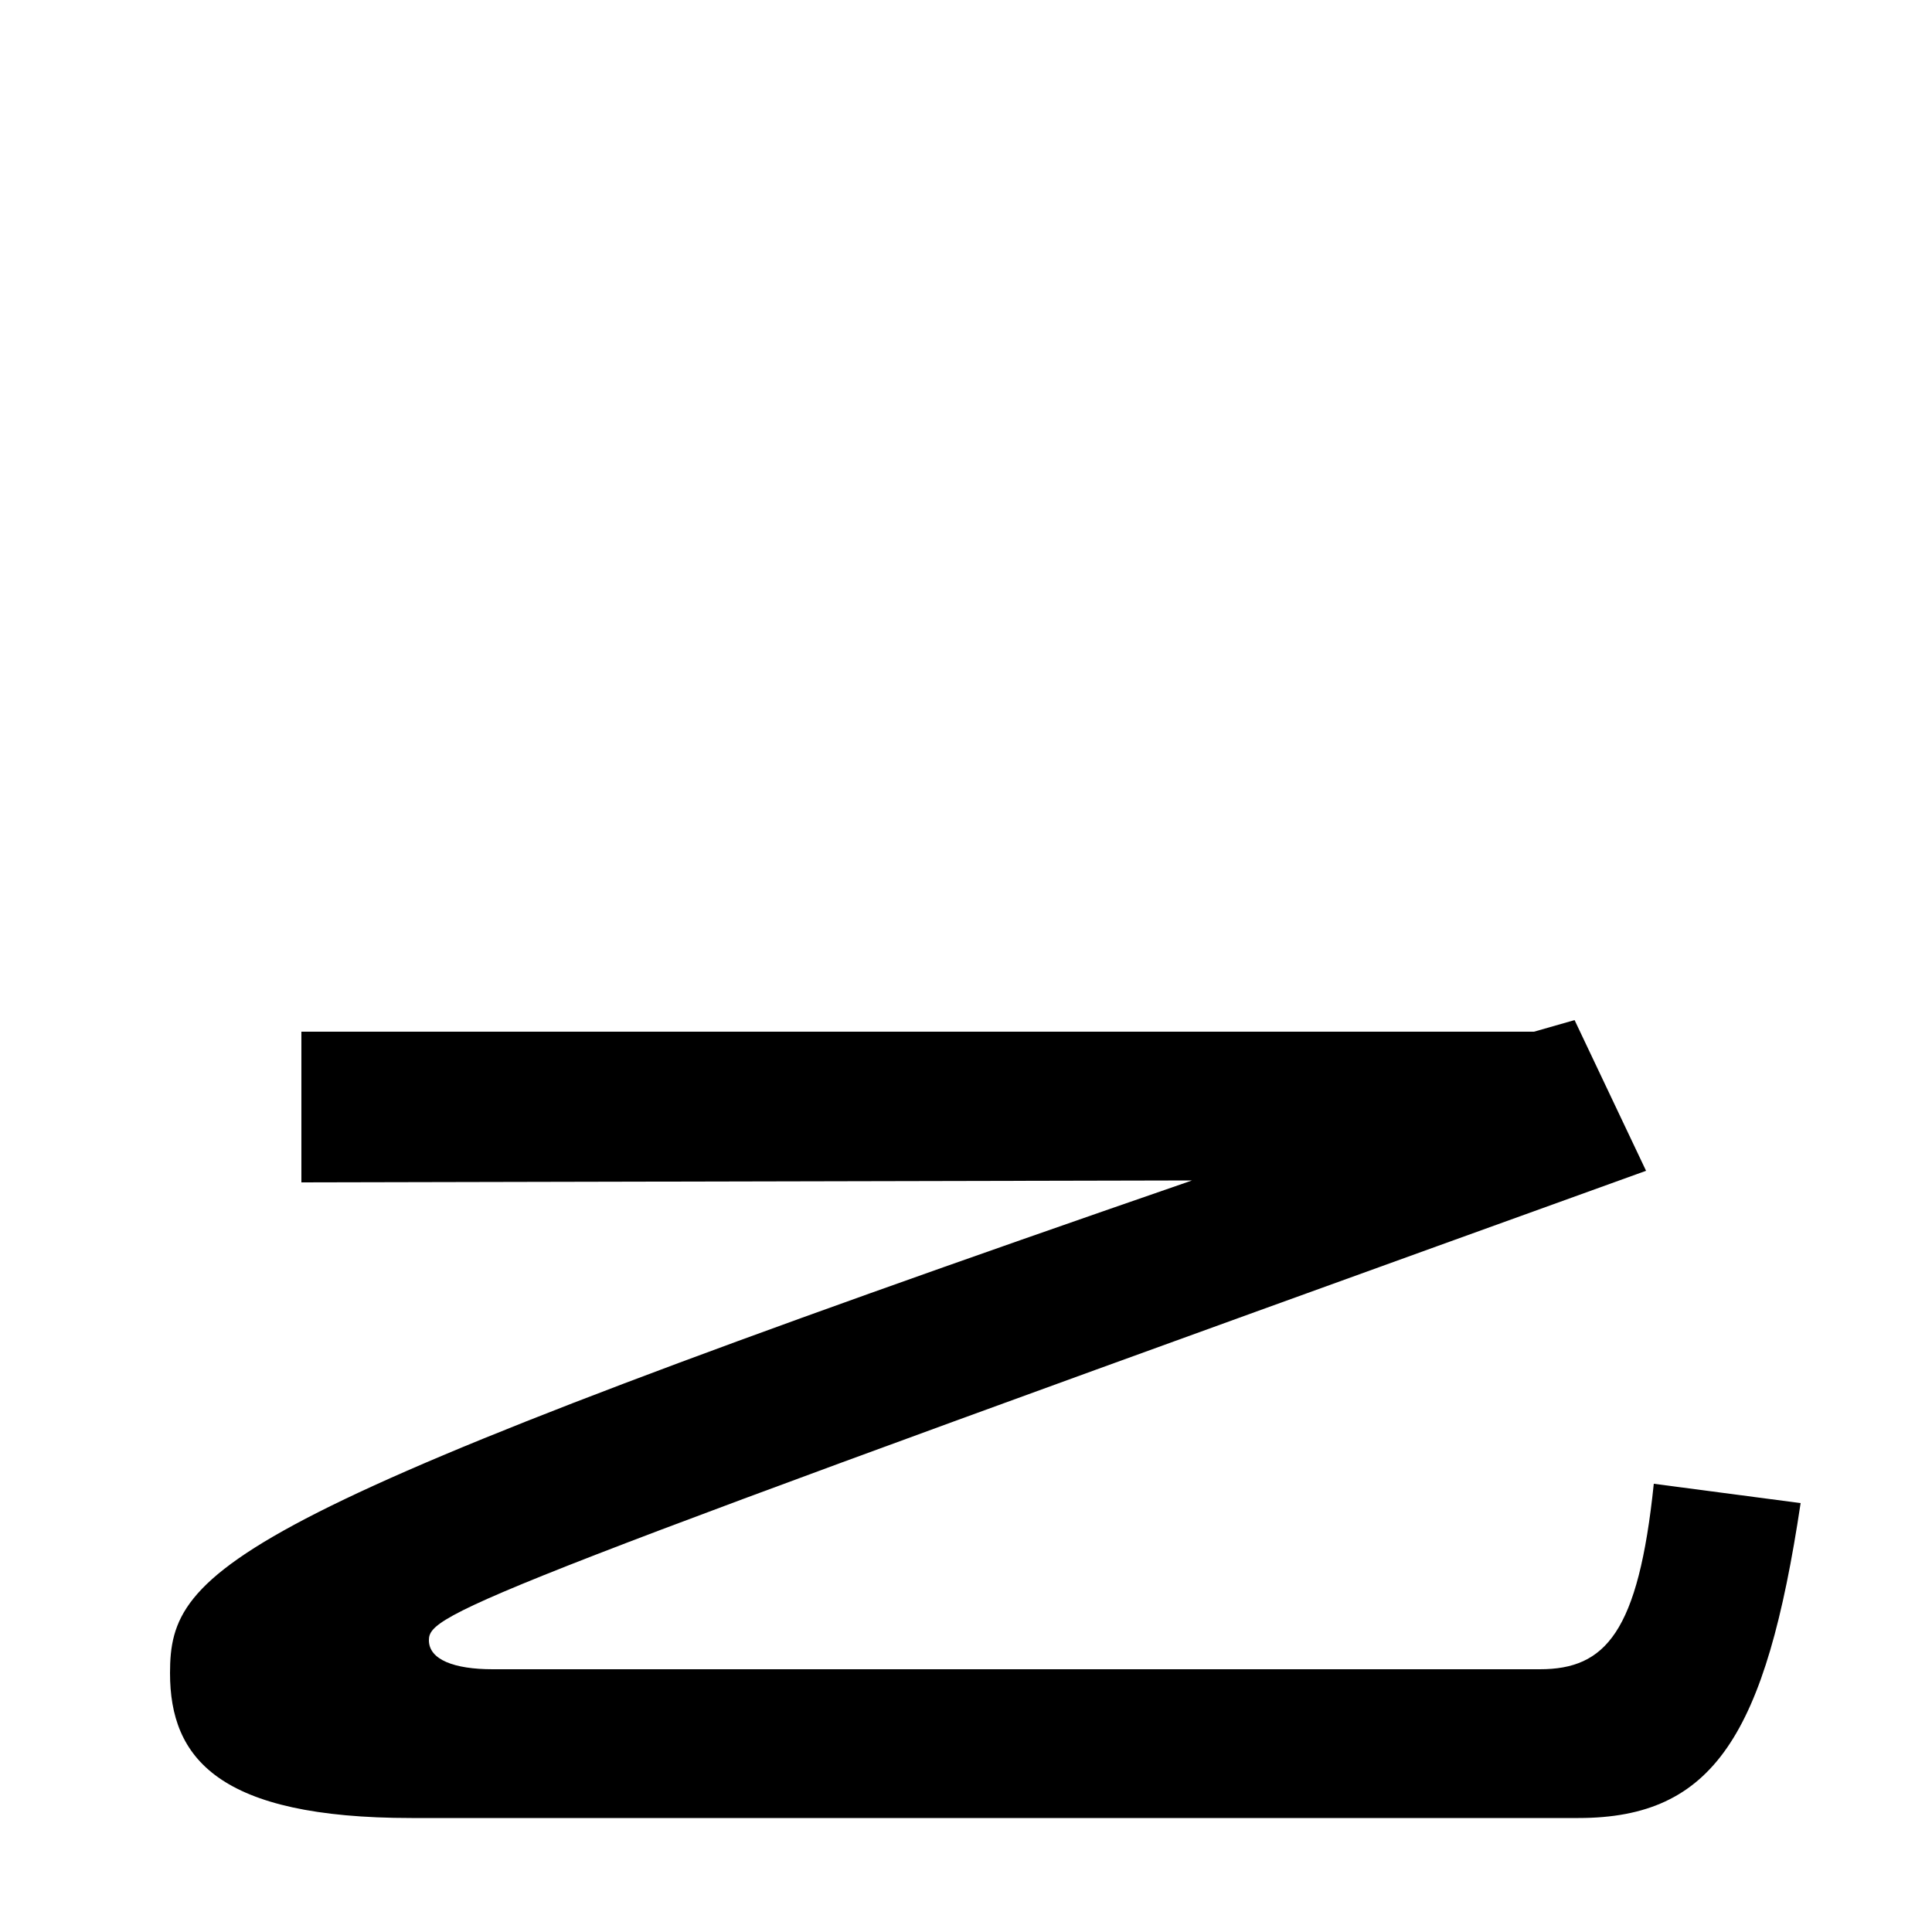
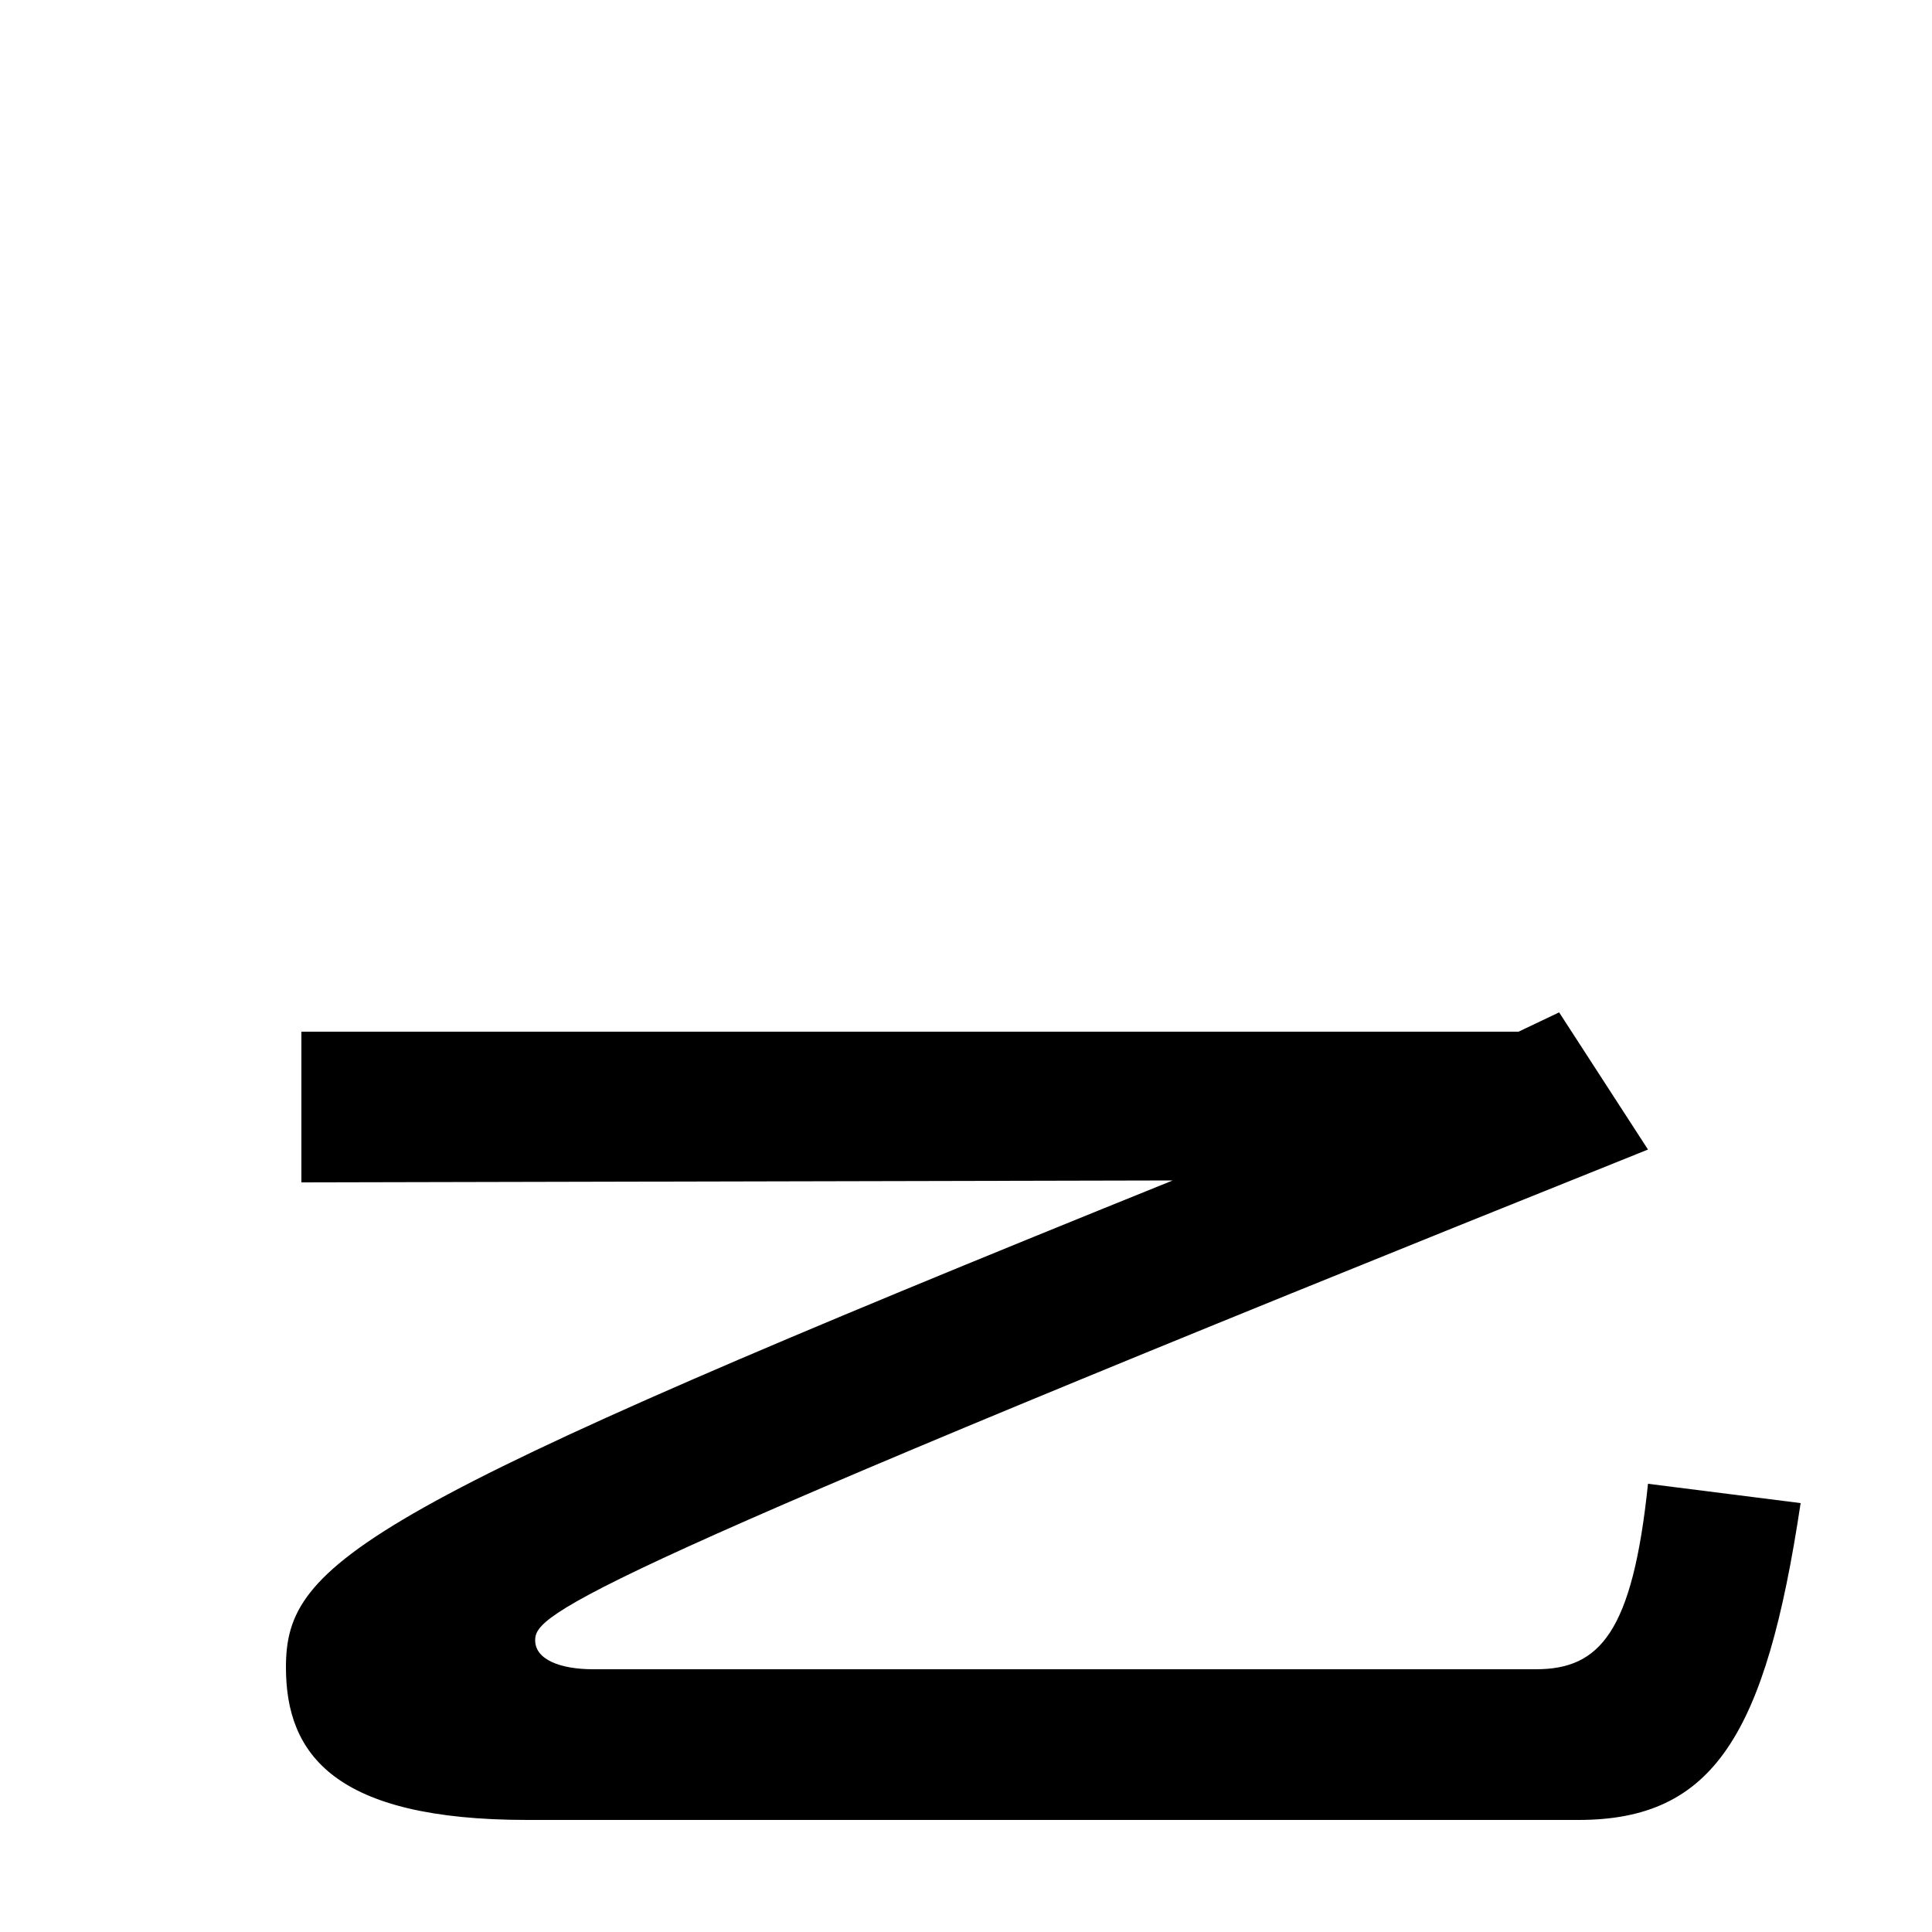
<svg xmlns="http://www.w3.org/2000/svg" width="1000" height="1000">
-   <path d="M213 -61H817C887 -61 914 -18 932 102L856 112C848 35 831 16 797 16H255C235 16 222 21 222 31C222 45 242 54 852 274L815 352L794 346H156V268L617 269C116 96 88 69 88 14C88 -30 113 -61 213 -61Z" transform="translate(0, 880) scale(1,-1)" />
+   <path d="M273 -62H817C887 -62 914 -18 932 102L853 112C845 35 828 16 795 16H307C290 16 277 21 277 31C277 45 297 62 853 285L807 356L786 346H156V268L607 269C186 99 148 72 148 17C148 -28 173 -62 273 -62Z" transform="translate(0, 880) scale(1,-1)" />
</svg>
